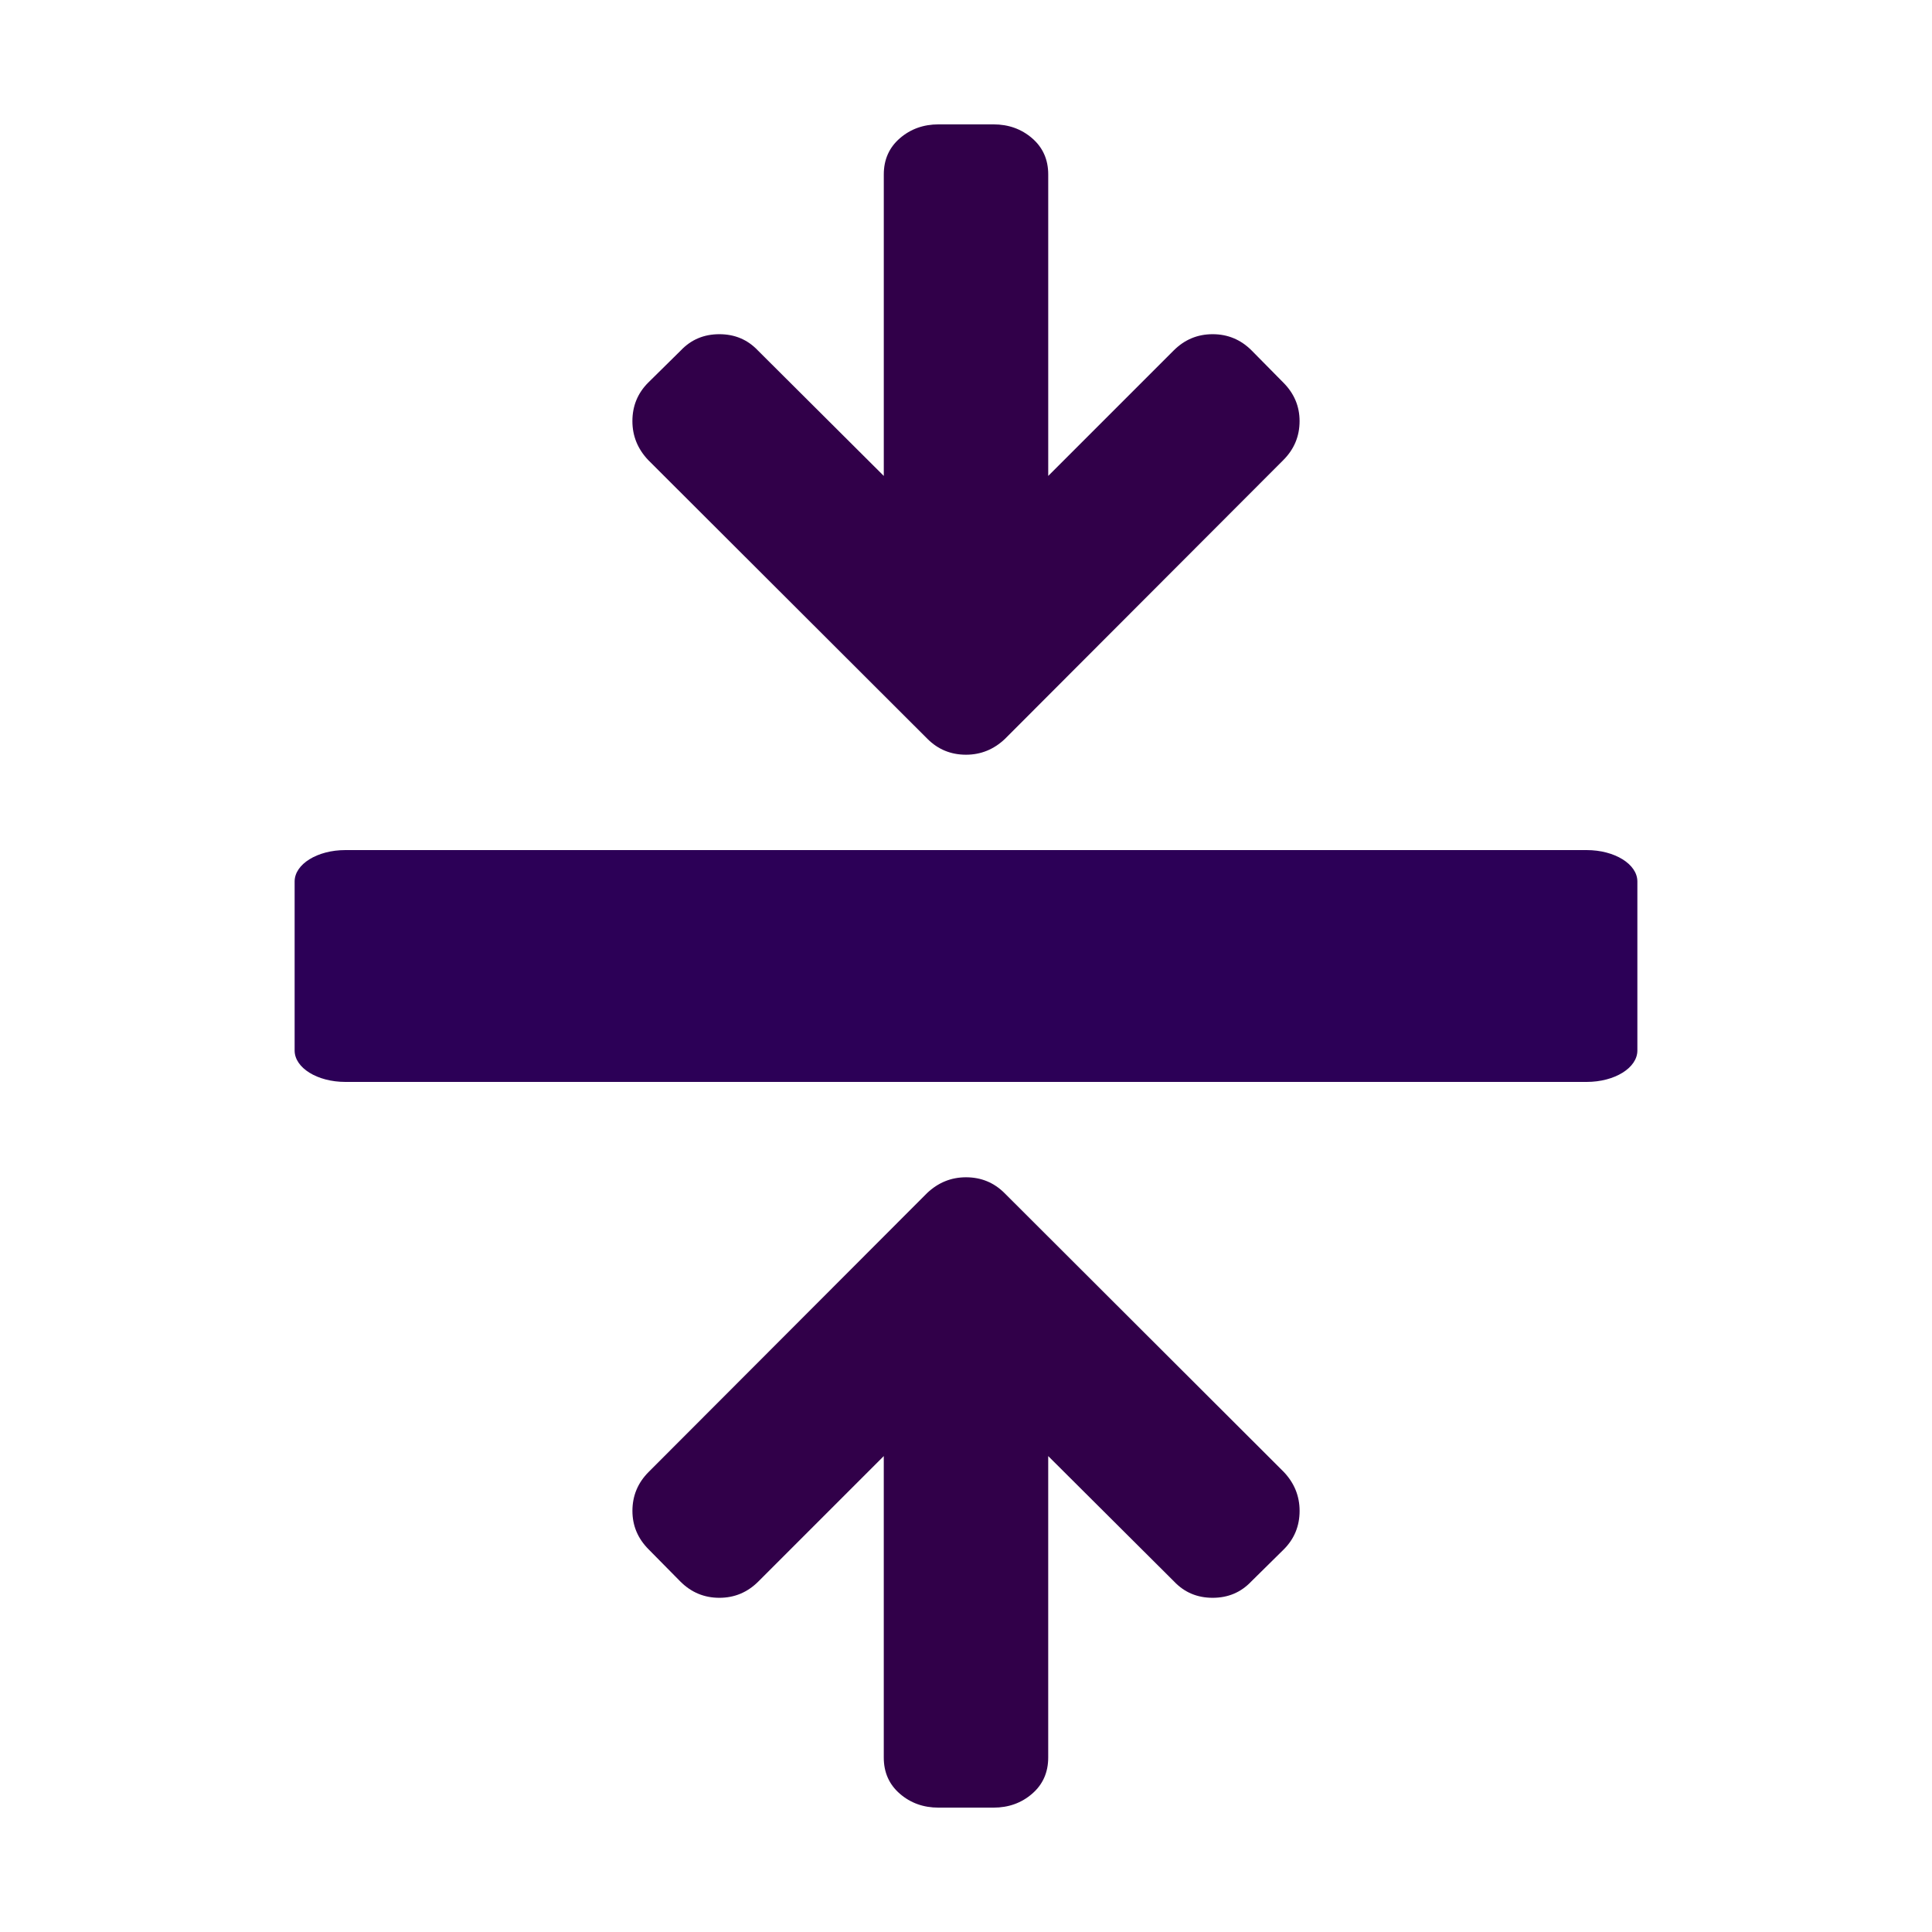
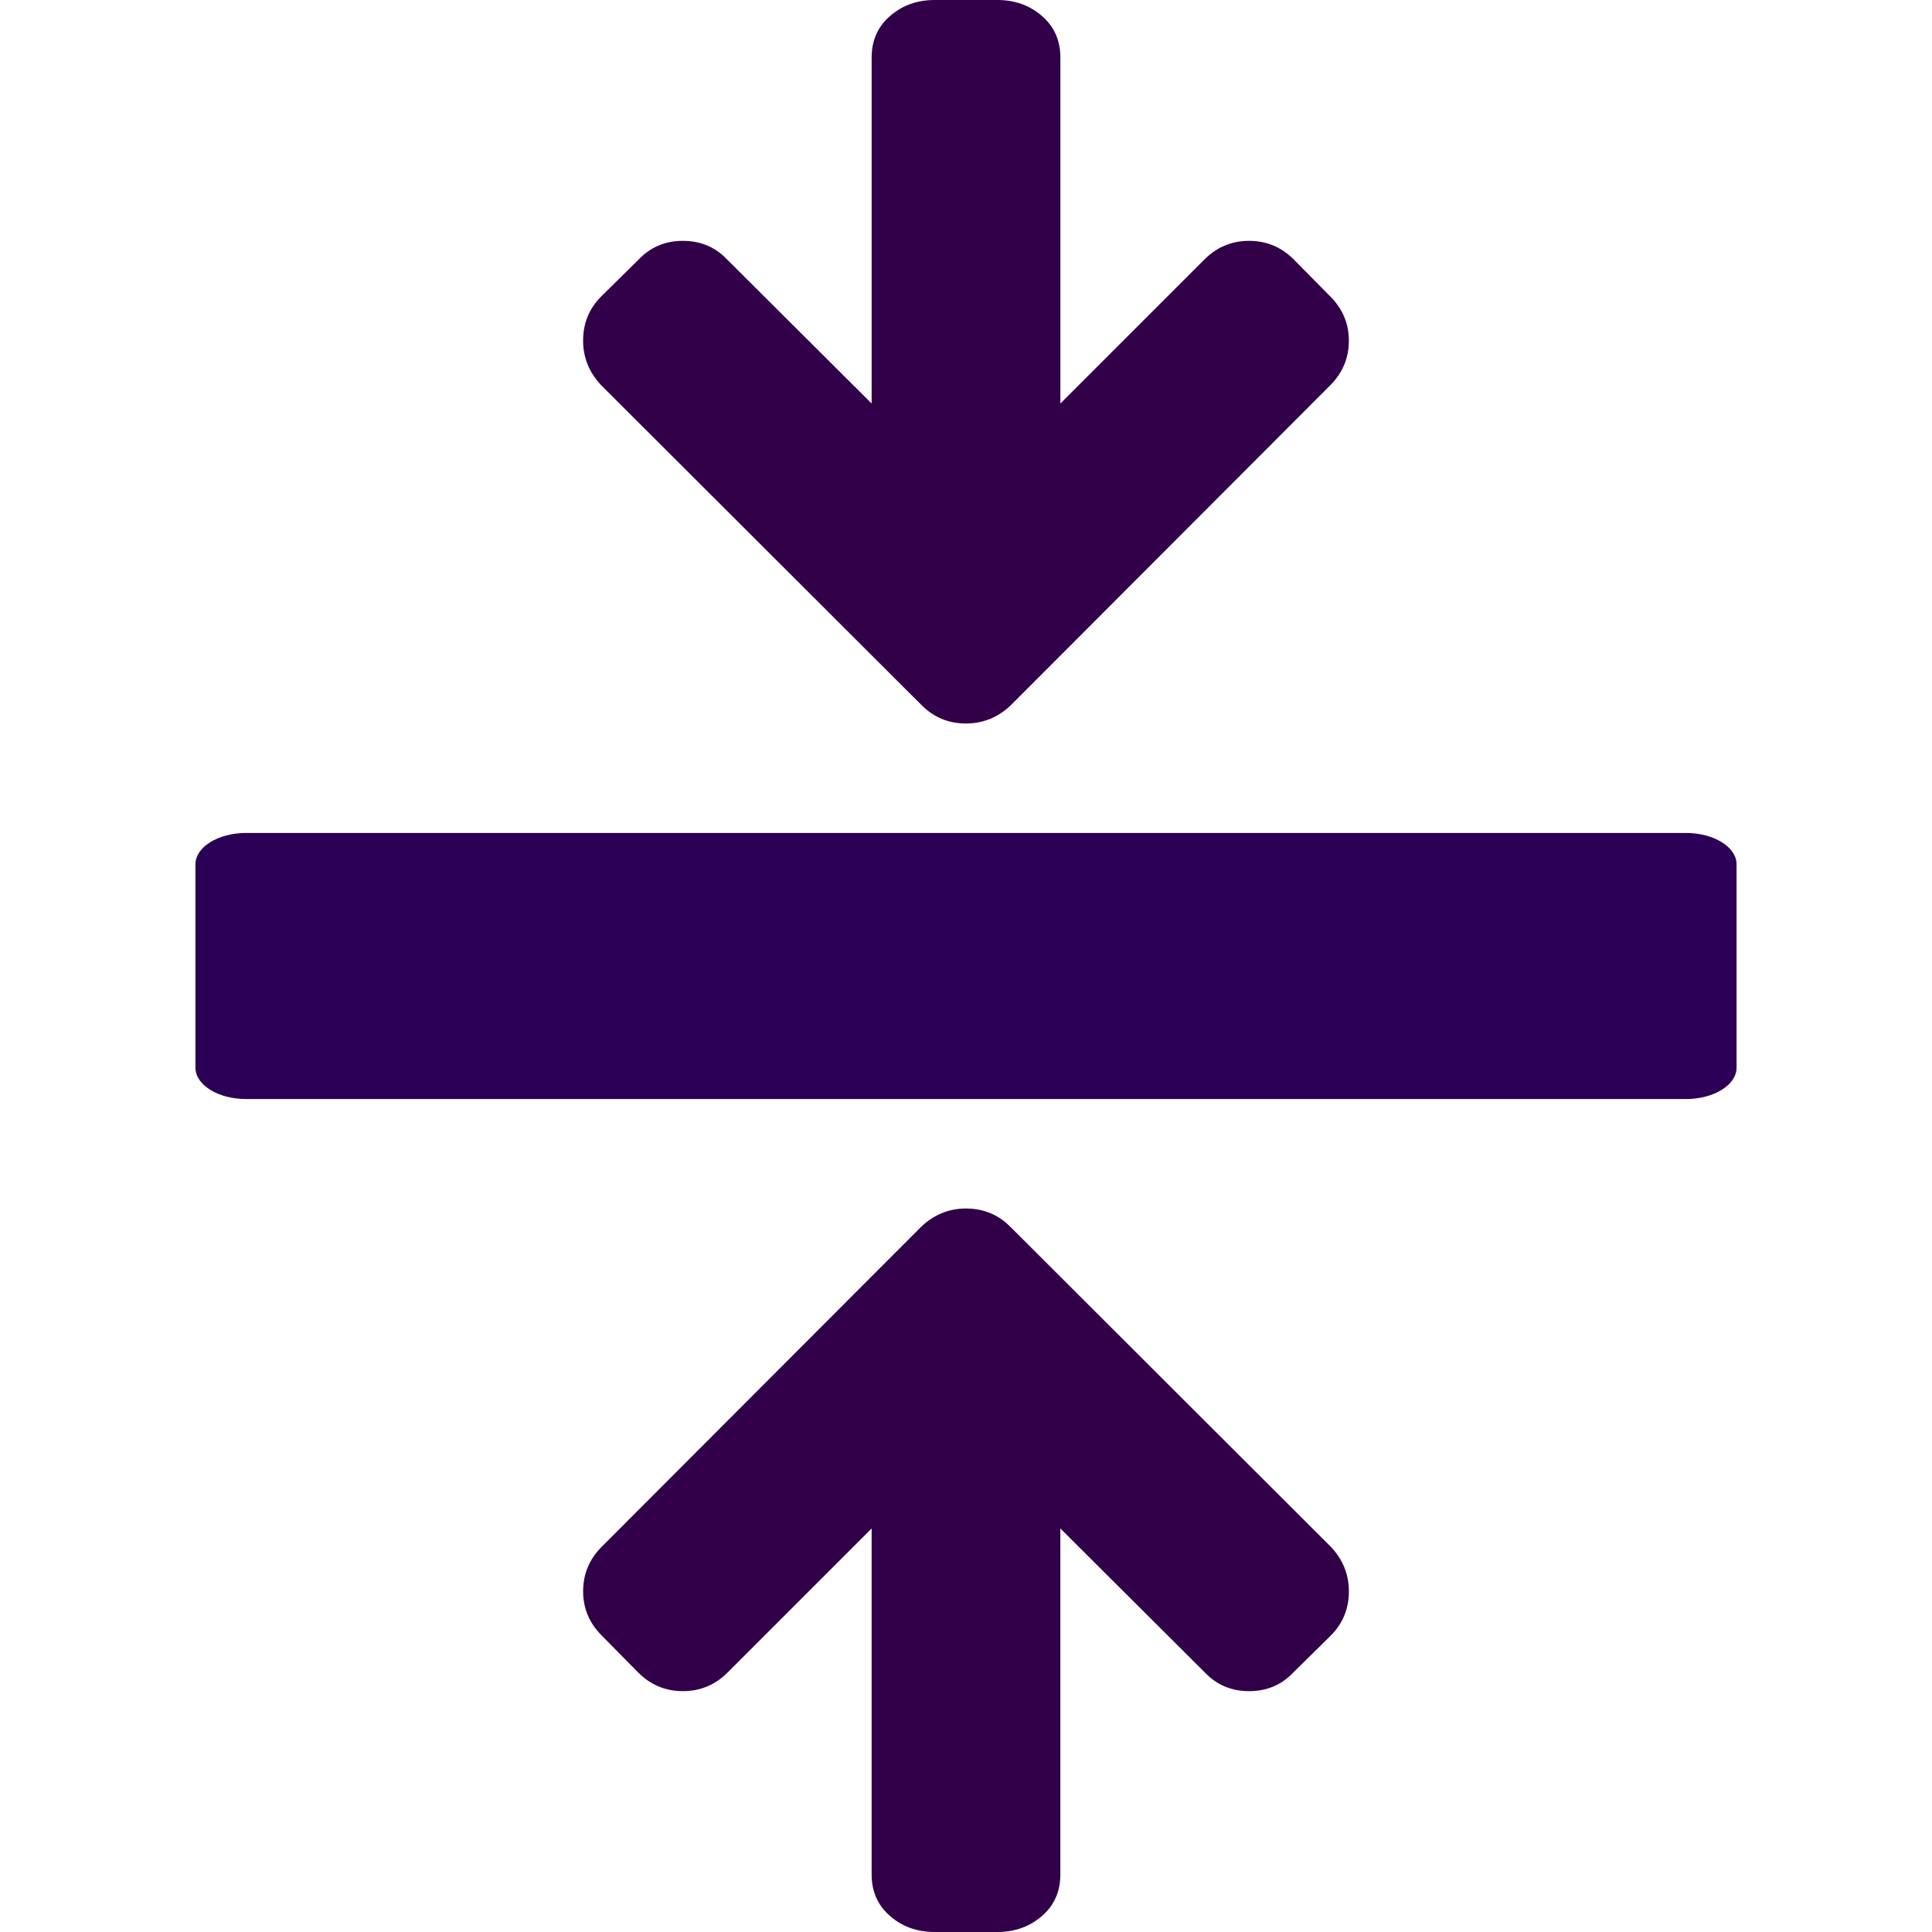
<svg xmlns="http://www.w3.org/2000/svg" version="1.0" width="100" height="100" id="svg2">
  <defs id="defs4" />
-   <path d="m 51.419,6.437 h -2.837 q -1.175,0 -2.006,0.72 -0.831,0.72 -0.831,1.873 v 15.604 l -6.517,-6.494 q -0.798,-0.842 -1.995,-0.842 -1.197,0 -1.995,0.842 l -1.685,1.662 q -0.82,0.82 -0.82,1.995 0,1.153 0.82,2.017 L 48.005,38.244 Q 48.825,39.064 50,39.064 q 1.153,0 2.017,-0.82 L 66.424,23.814 q 0.842,-0.842 0.842,-2.017 0,-1.153 -0.842,-1.995 l -1.64,-1.662 q -0.842,-0.842 -2.017,-0.842 -1.175,0 -2.017,0.842 L 54.256,24.634 V 9.03 q 0,-1.153 -0.831,-1.873 -0.831,-0.72 -2.006,-0.72 z" id="path4" style="fill:#310049;fill-opacity:1;stroke-width:1" />
-   <rect style="opacity:1;fill:#2c0057;fill-opacity:1;stroke:none;stroke-width:3;stroke-miterlimit:4;stroke-dasharray:none;stroke-dashoffset:0;stroke-opacity:1" id="rect812" width="69.5" height="12" x="15.25" y="44" rx="2.625" ry="1.625" />
-   <path d="m 48.581,93.563 h 2.837 q 1.175,0 2.006,-0.72 0.831,-0.72 0.831,-1.873 v -15.604 l 6.517,6.494 q 0.798,0.842 1.995,0.842 1.197,0 1.995,-0.842 l 1.685,-1.662 q 0.82,-0.82 0.82,-1.995 0,-1.153 -0.82,-2.017 L 51.995,61.756 Q 51.175,60.936 50,60.936 q -1.153,0 -2.017,0.82 l -14.407,14.43 q -0.842,0.842 -0.842,2.017 0,1.153 0.842,1.995 l 1.64,1.662 q 0.842,0.842 2.017,0.842 1.175,0 2.017,-0.842 l 6.494,-6.494 v 15.604 q 0,1.153 0.831,1.873 0.831,0.72 2.006,0.72 z" id="path4-6" style="fill:#310049;fill-opacity:1;stroke-width:1" />
+   <g id="g12" transform="matrix(1.147755,0,0,1.147755,-7.387775,-7.387775)" style="stroke-width:0.871">
+     <path d="m 51.419,6.437 h -2.837 q -1.175,0 -2.006,0.72 -0.831,0.72 -0.831,1.873 v 15.604 l -6.517,-6.494 q -0.798,-0.842 -1.995,-0.842 -1.197,0 -1.995,0.842 l -1.685,1.662 q -0.82,0.82 -0.82,1.995 0,1.153 0.82,2.017 L 48.005,38.244 Q 48.825,39.064 50,39.064 q 1.153,0 2.017,-0.82 L 66.424,23.814 q 0.842,-0.842 0.842,-2.017 0,-1.153 -0.842,-1.995 l -1.64,-1.662 q -0.842,-0.842 -2.017,-0.842 -1.175,0 -2.017,0.842 L 54.256,24.634 V 9.03 q 0,-1.153 -0.831,-1.873 -0.831,-0.72 -2.006,-0.72 z" id="path4" style="fill:#310049;fill-opacity:1;stroke-width:0.871" />
+     <rect style="opacity:1;fill:#2c0057;fill-opacity:1;stroke:none;stroke-width:2.614;stroke-miterlimit:4;stroke-dasharray:none;stroke-dashoffset:0;stroke-opacity:1" id="rect812" width="69.5" height="12" x="15.25" y="44" rx="2.287" ry="1.416" />
+     <path d="m 48.581,93.563 h 2.837 q 1.175,0 2.006,-0.72 0.831,-0.72 0.831,-1.873 v -15.604 l 6.517,6.494 q 0.798,0.842 1.995,0.842 1.197,0 1.995,-0.842 l 1.685,-1.662 q 0.82,-0.82 0.82,-1.995 0,-1.153 -0.82,-2.017 L 51.995,61.756 Q 51.175,60.936 50,60.936 q -1.153,0 -2.017,0.82 l -14.407,14.43 q -0.842,0.842 -0.842,2.017 0,1.153 0.842,1.995 l 1.64,1.662 q 0.842,0.842 2.017,0.842 1.175,0 2.017,-0.842 l 6.494,-6.494 v 15.604 q 0,1.153 0.831,1.873 0.831,0.72 2.006,0.72 z" id="path4-6" style="fill:#310049;fill-opacity:1;stroke-width:0.871" />
+   </g>
</svg>
